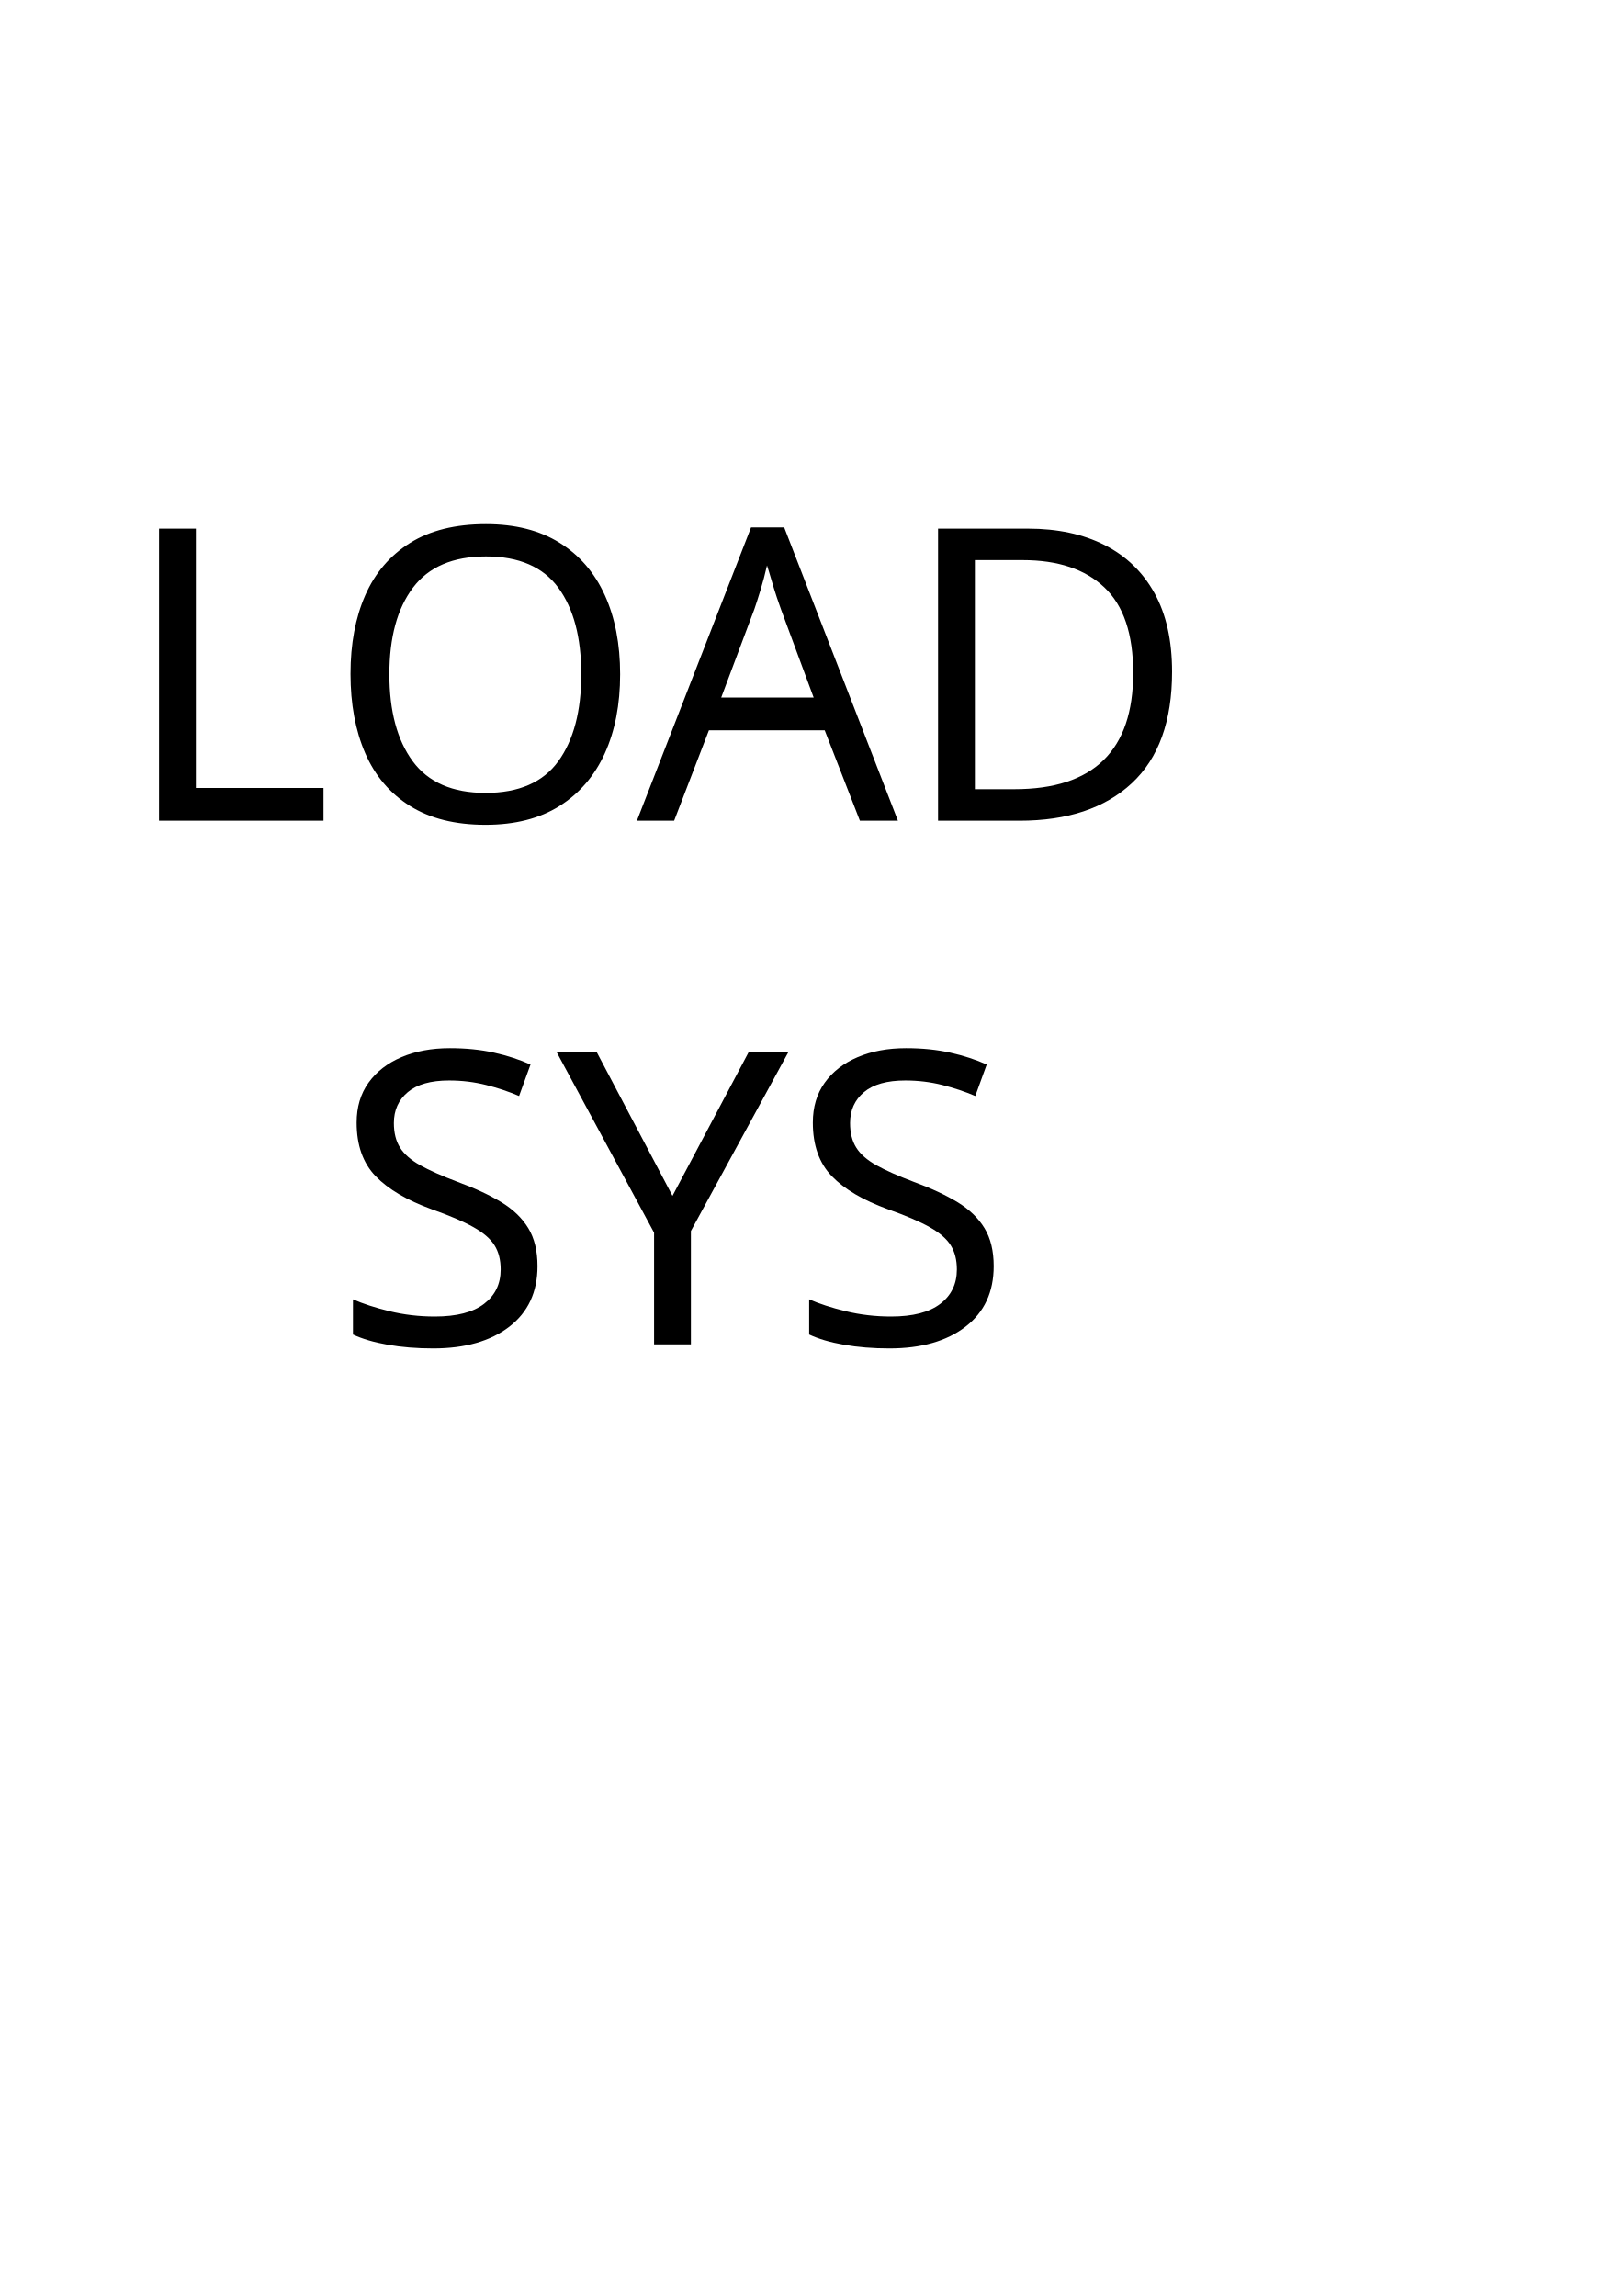
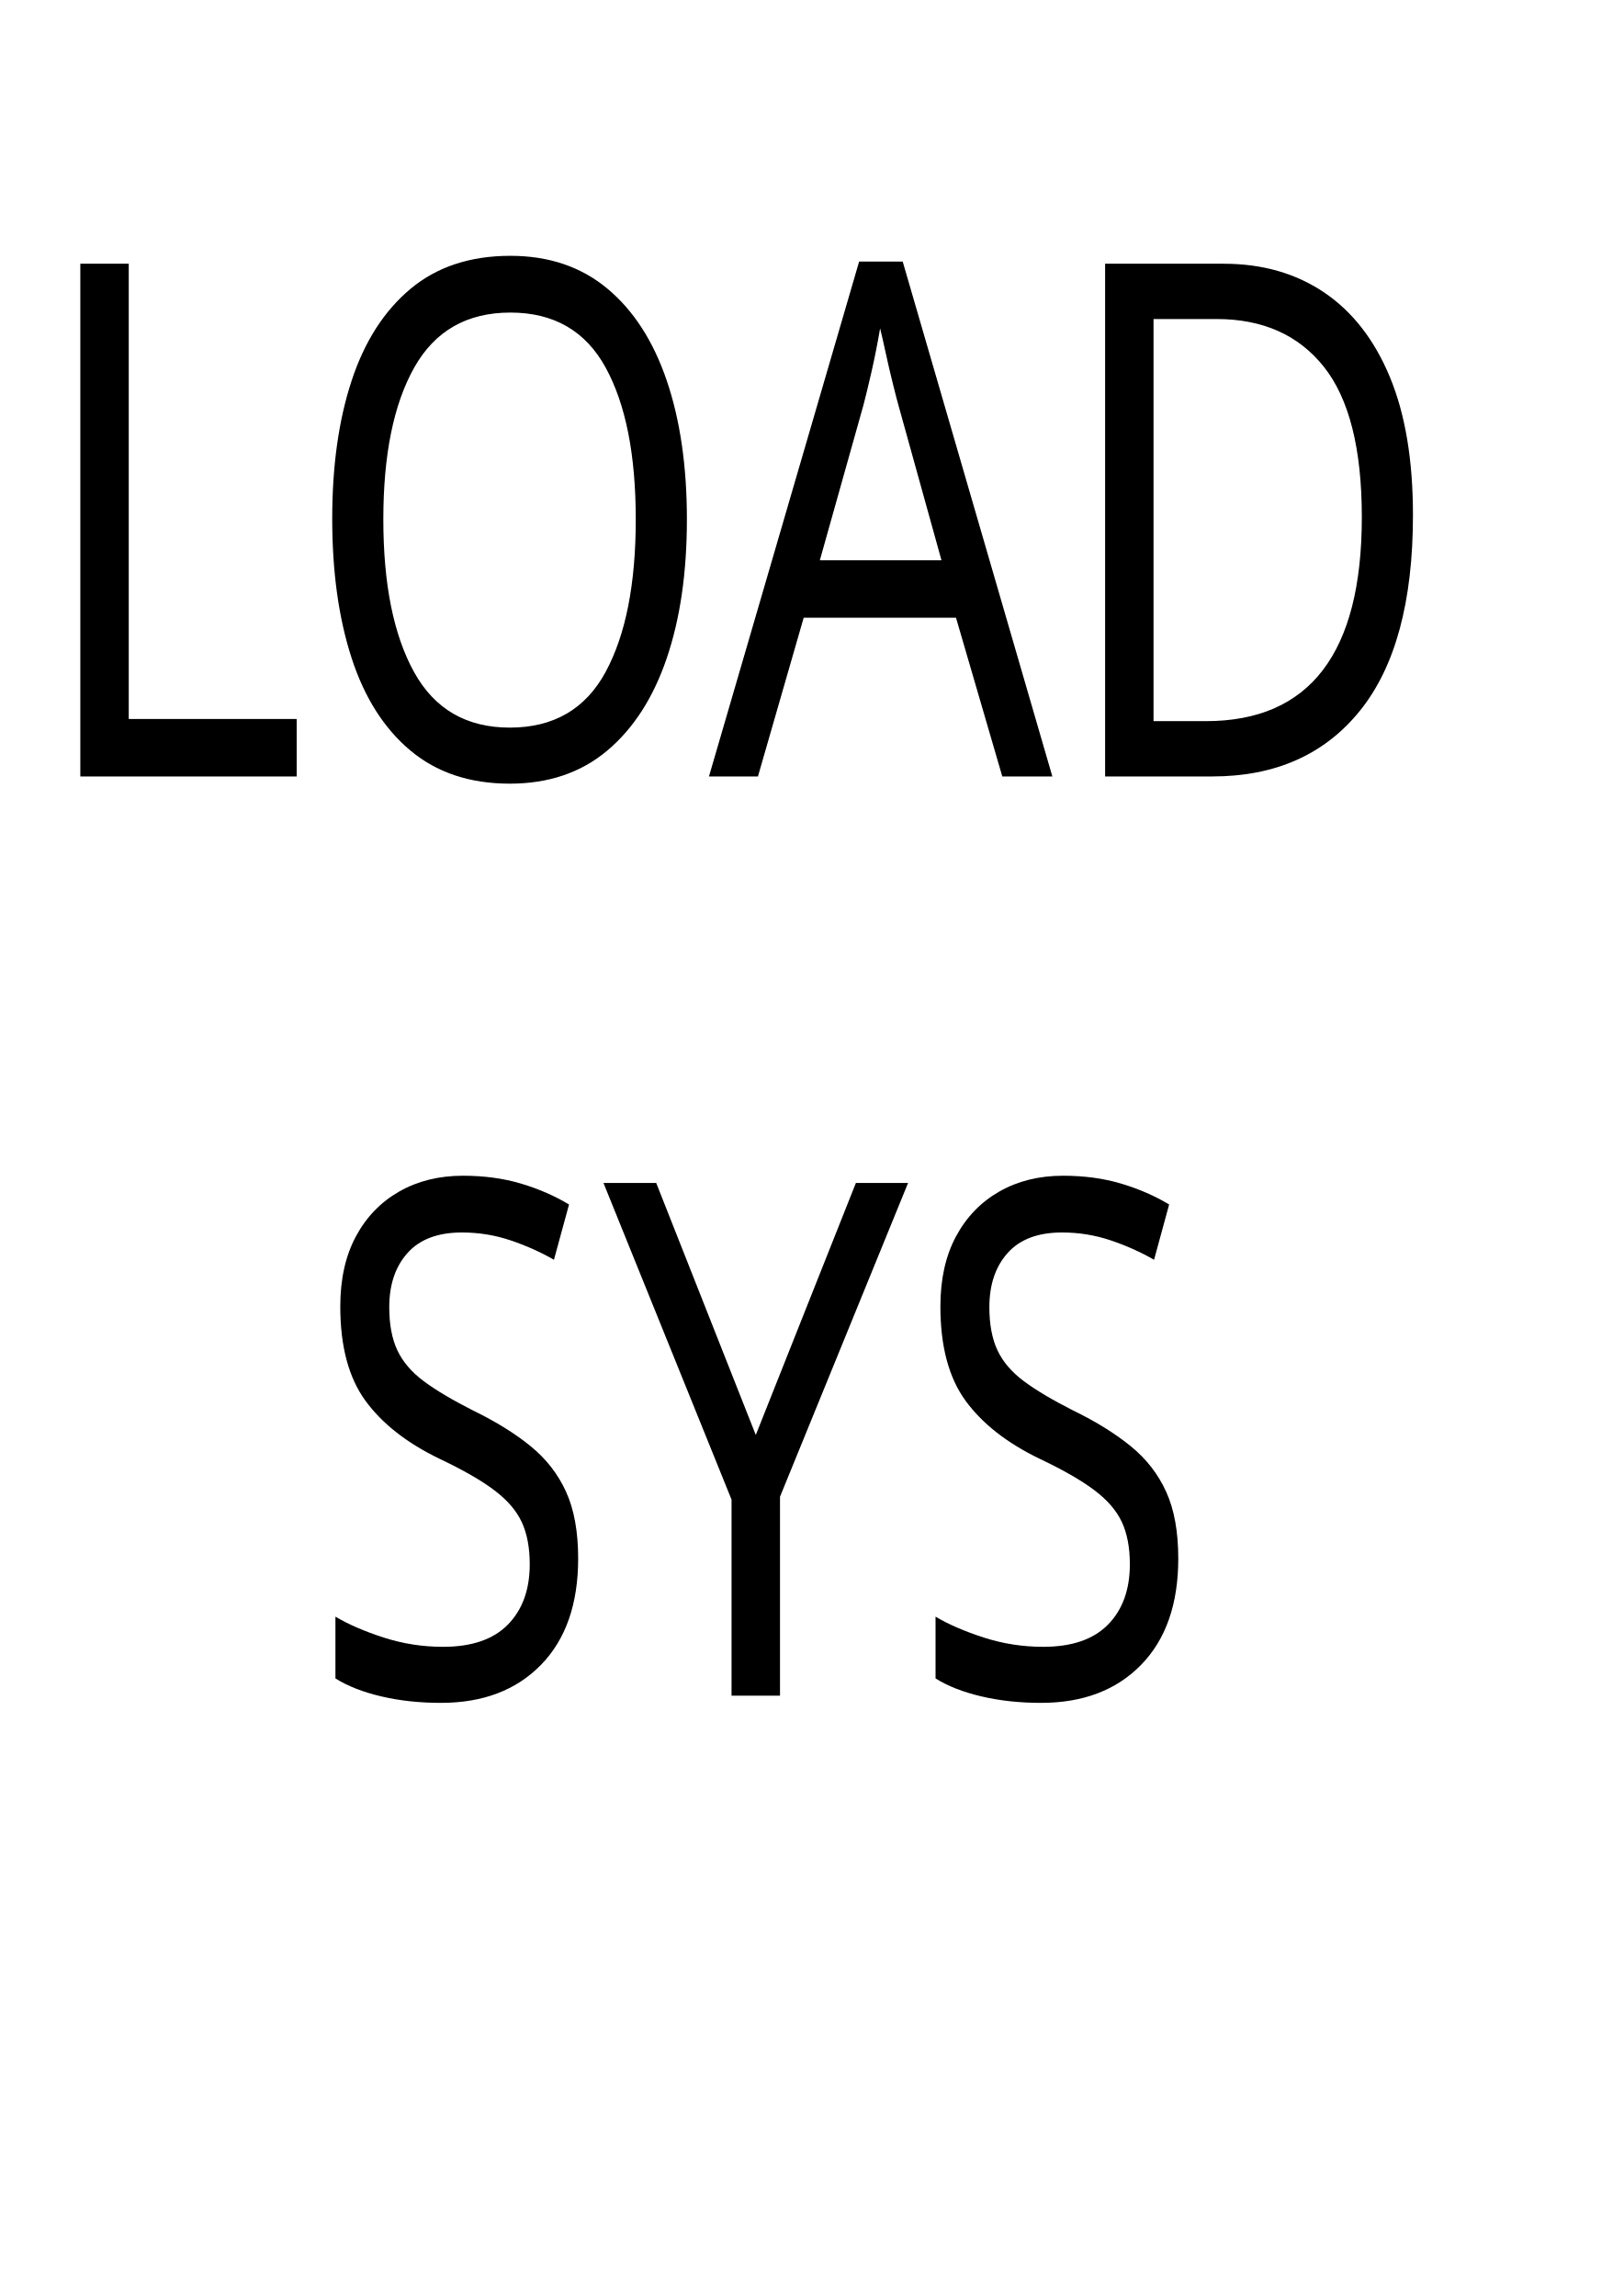
<svg xmlns="http://www.w3.org/2000/svg" version="1.1" width="210mm" height="297mm" id="svg2">
  <defs id="defs4" />
-   <text x="58.332" y="401.246" id="text3088" xml:space="preserve" style="font-size:40px;font-style:normal;font-weight:normal;line-height:128%;letter-spacing:0px;word-spacing:0px;fill:#000000;fill-opacity:1;stroke:none;font-family:Sans">
-     <tspan x="58.332" y="401.246" id="tspan3090" style="font-size:200px;font-style:normal;font-variant:normal;font-weight:normal;font-stretch:normal;text-align:start;line-height:128%;writing-mode:lr-tb;text-anchor:start;font-family:Sans;-inkscape-font-specification:Sans">LOAD</tspan>
-     <tspan x="58.332" y="657.246" id="tspan3092" style="font-size:200px;font-style:normal;font-variant:normal;font-weight:normal;font-stretch:normal;text-align:start;line-height:128%;writing-mode:lr-tb;text-anchor:start;font-family:Sans;-inkscape-font-specification:Sans">  SYS</tspan>
+   <text x="15.873" y="328.613" id="text3088" xml:space="preserve" style="font-size:60.785px;font-style:normal;font-weight:normal;line-height:128%;letter-spacing:0px;word-spacing:0px;fill:#000000;fill-opacity:1;stroke:none;font-family:Sans" transform="scale(0.8656553,1.155194)">
+     <tspan x="15.873" y="328.613" id="tspan3090" style="font-size:303.927px;font-style:normal;font-variant:normal;font-weight:normal;font-stretch:normal;text-align:start;line-height:128%;writing-mode:lr-tb;text-anchor:start;font-family:Sans;-inkscape-font-specification:Sans">LOAD</tspan>
+     <tspan x="15.873" y="717.64" id="tspan3092" style="font-size:303.927px;font-style:normal;font-variant:normal;font-weight:normal;font-stretch:normal;text-align:start;line-height:128%;writing-mode:lr-tb;text-anchor:start;font-family:Sans;-inkscape-font-specification:Sans">  SYS</tspan>
  </text>
</svg>
